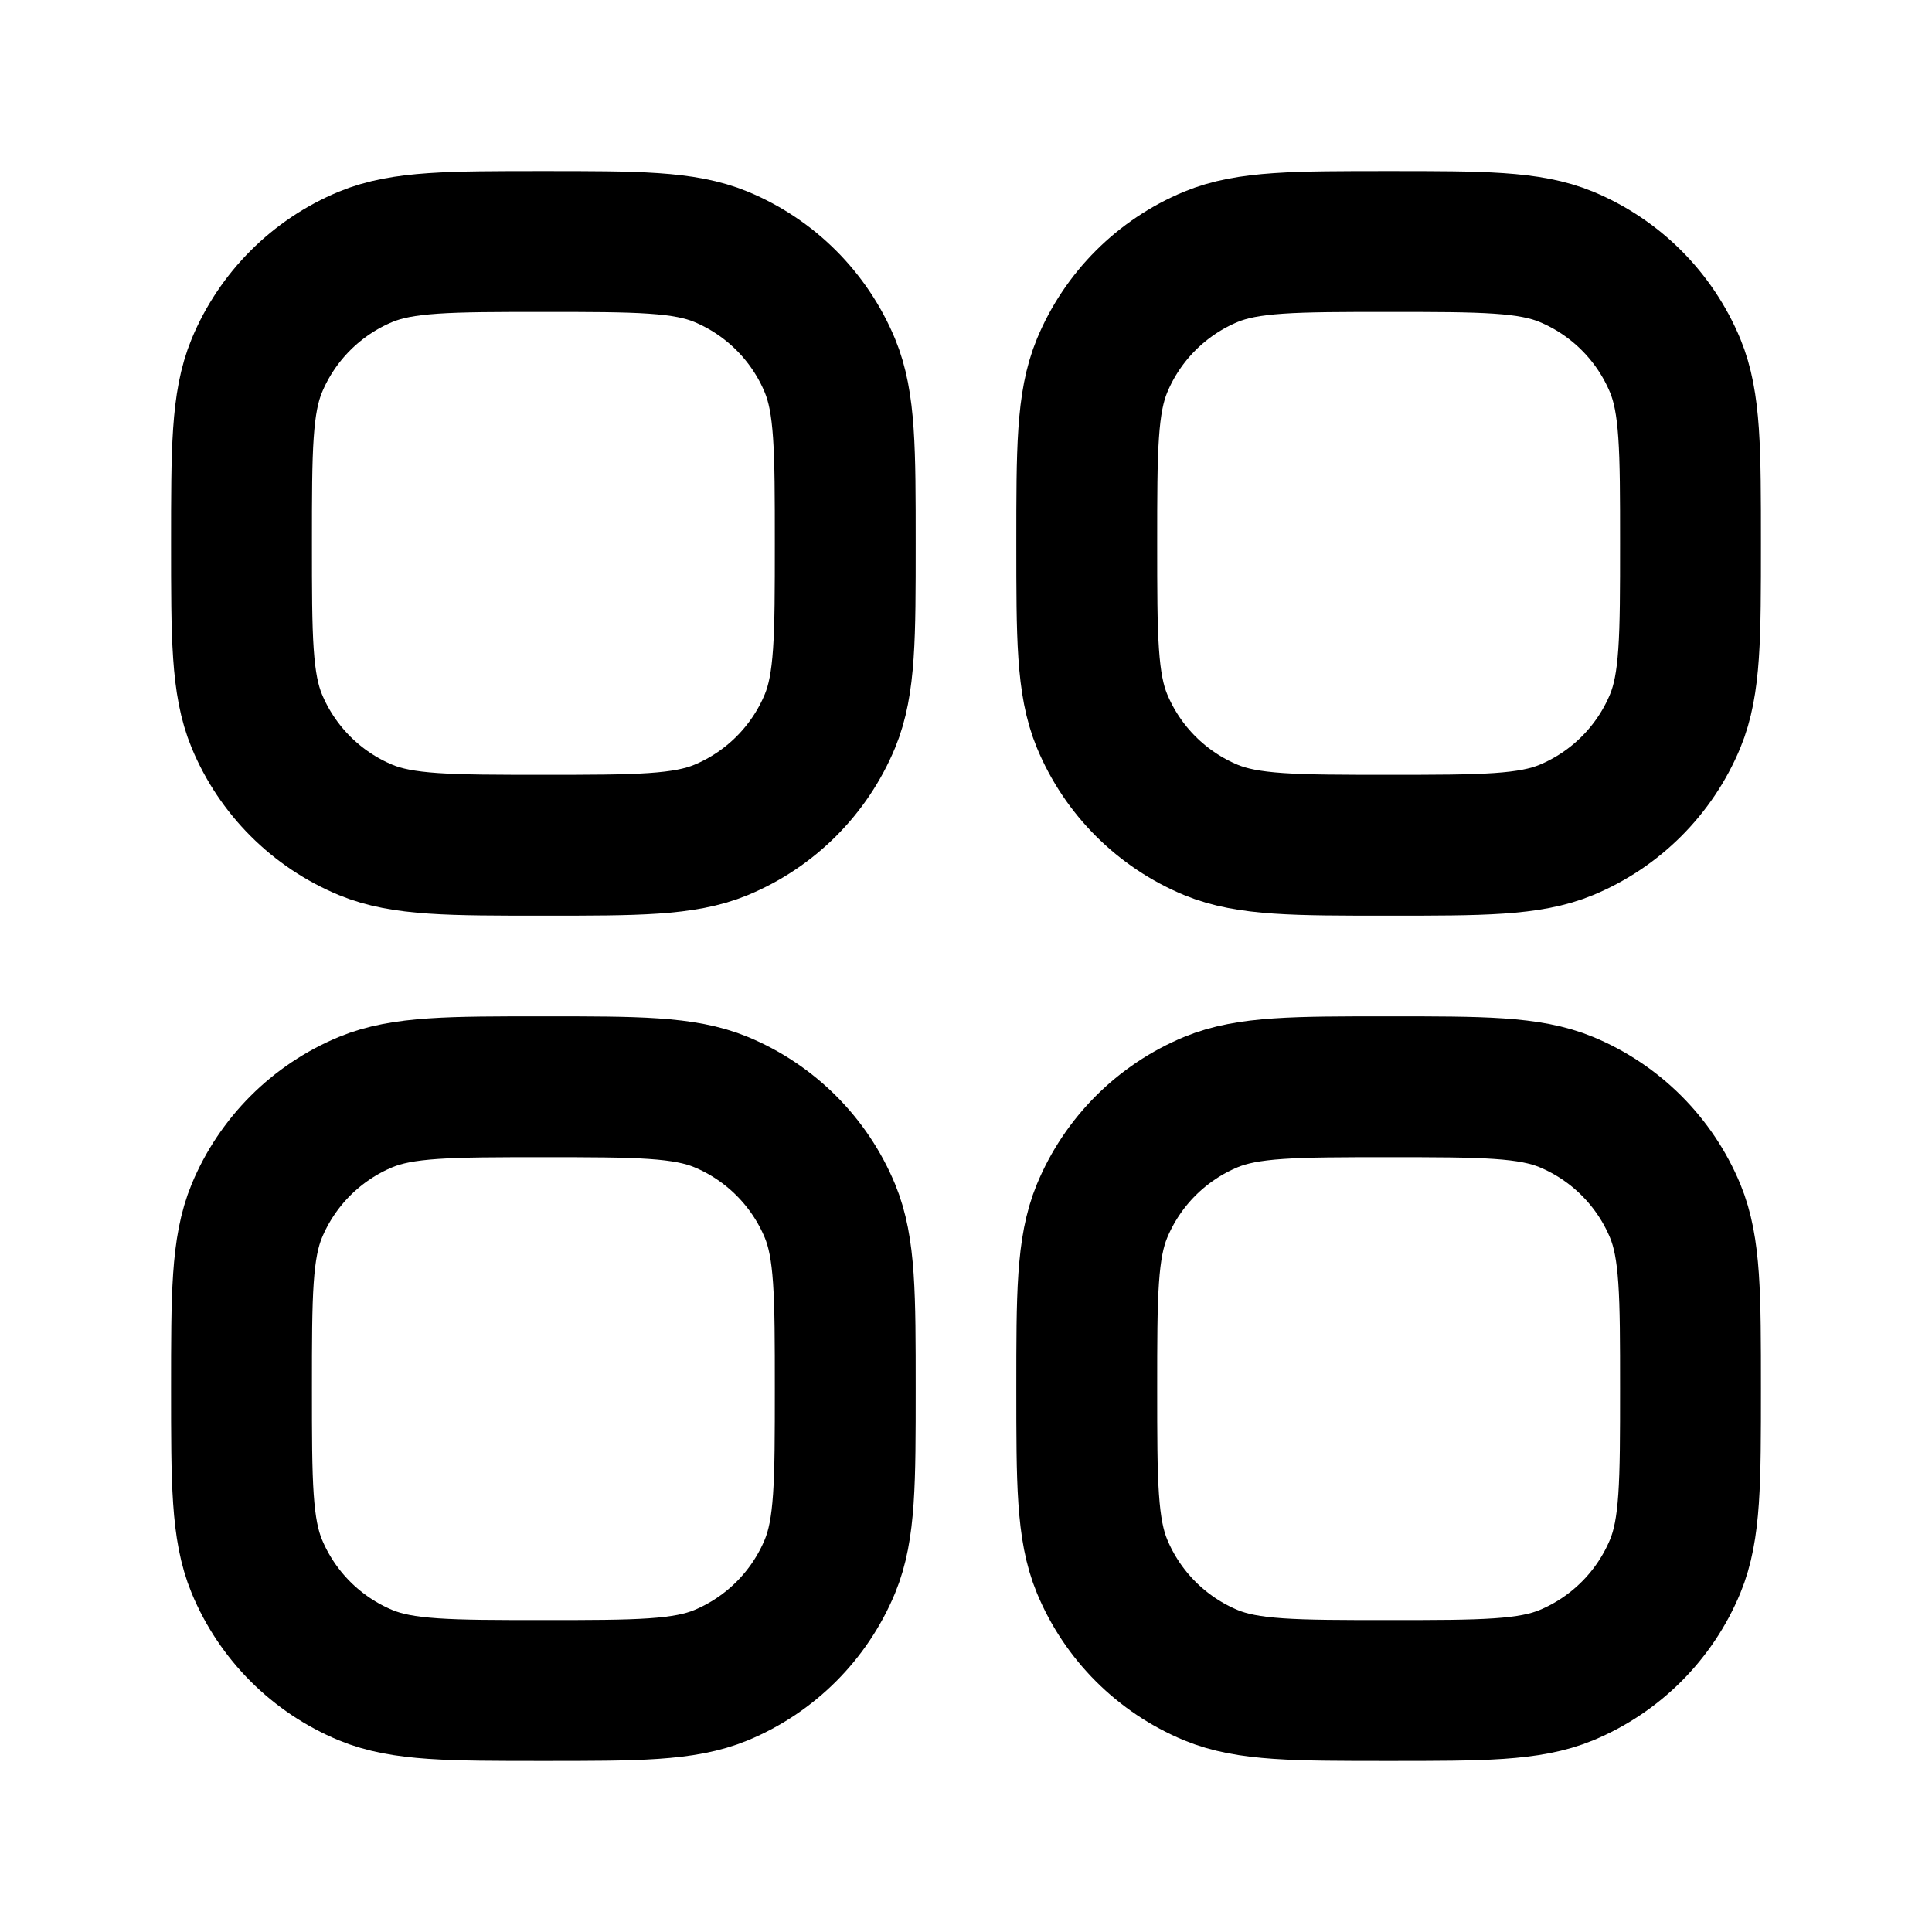
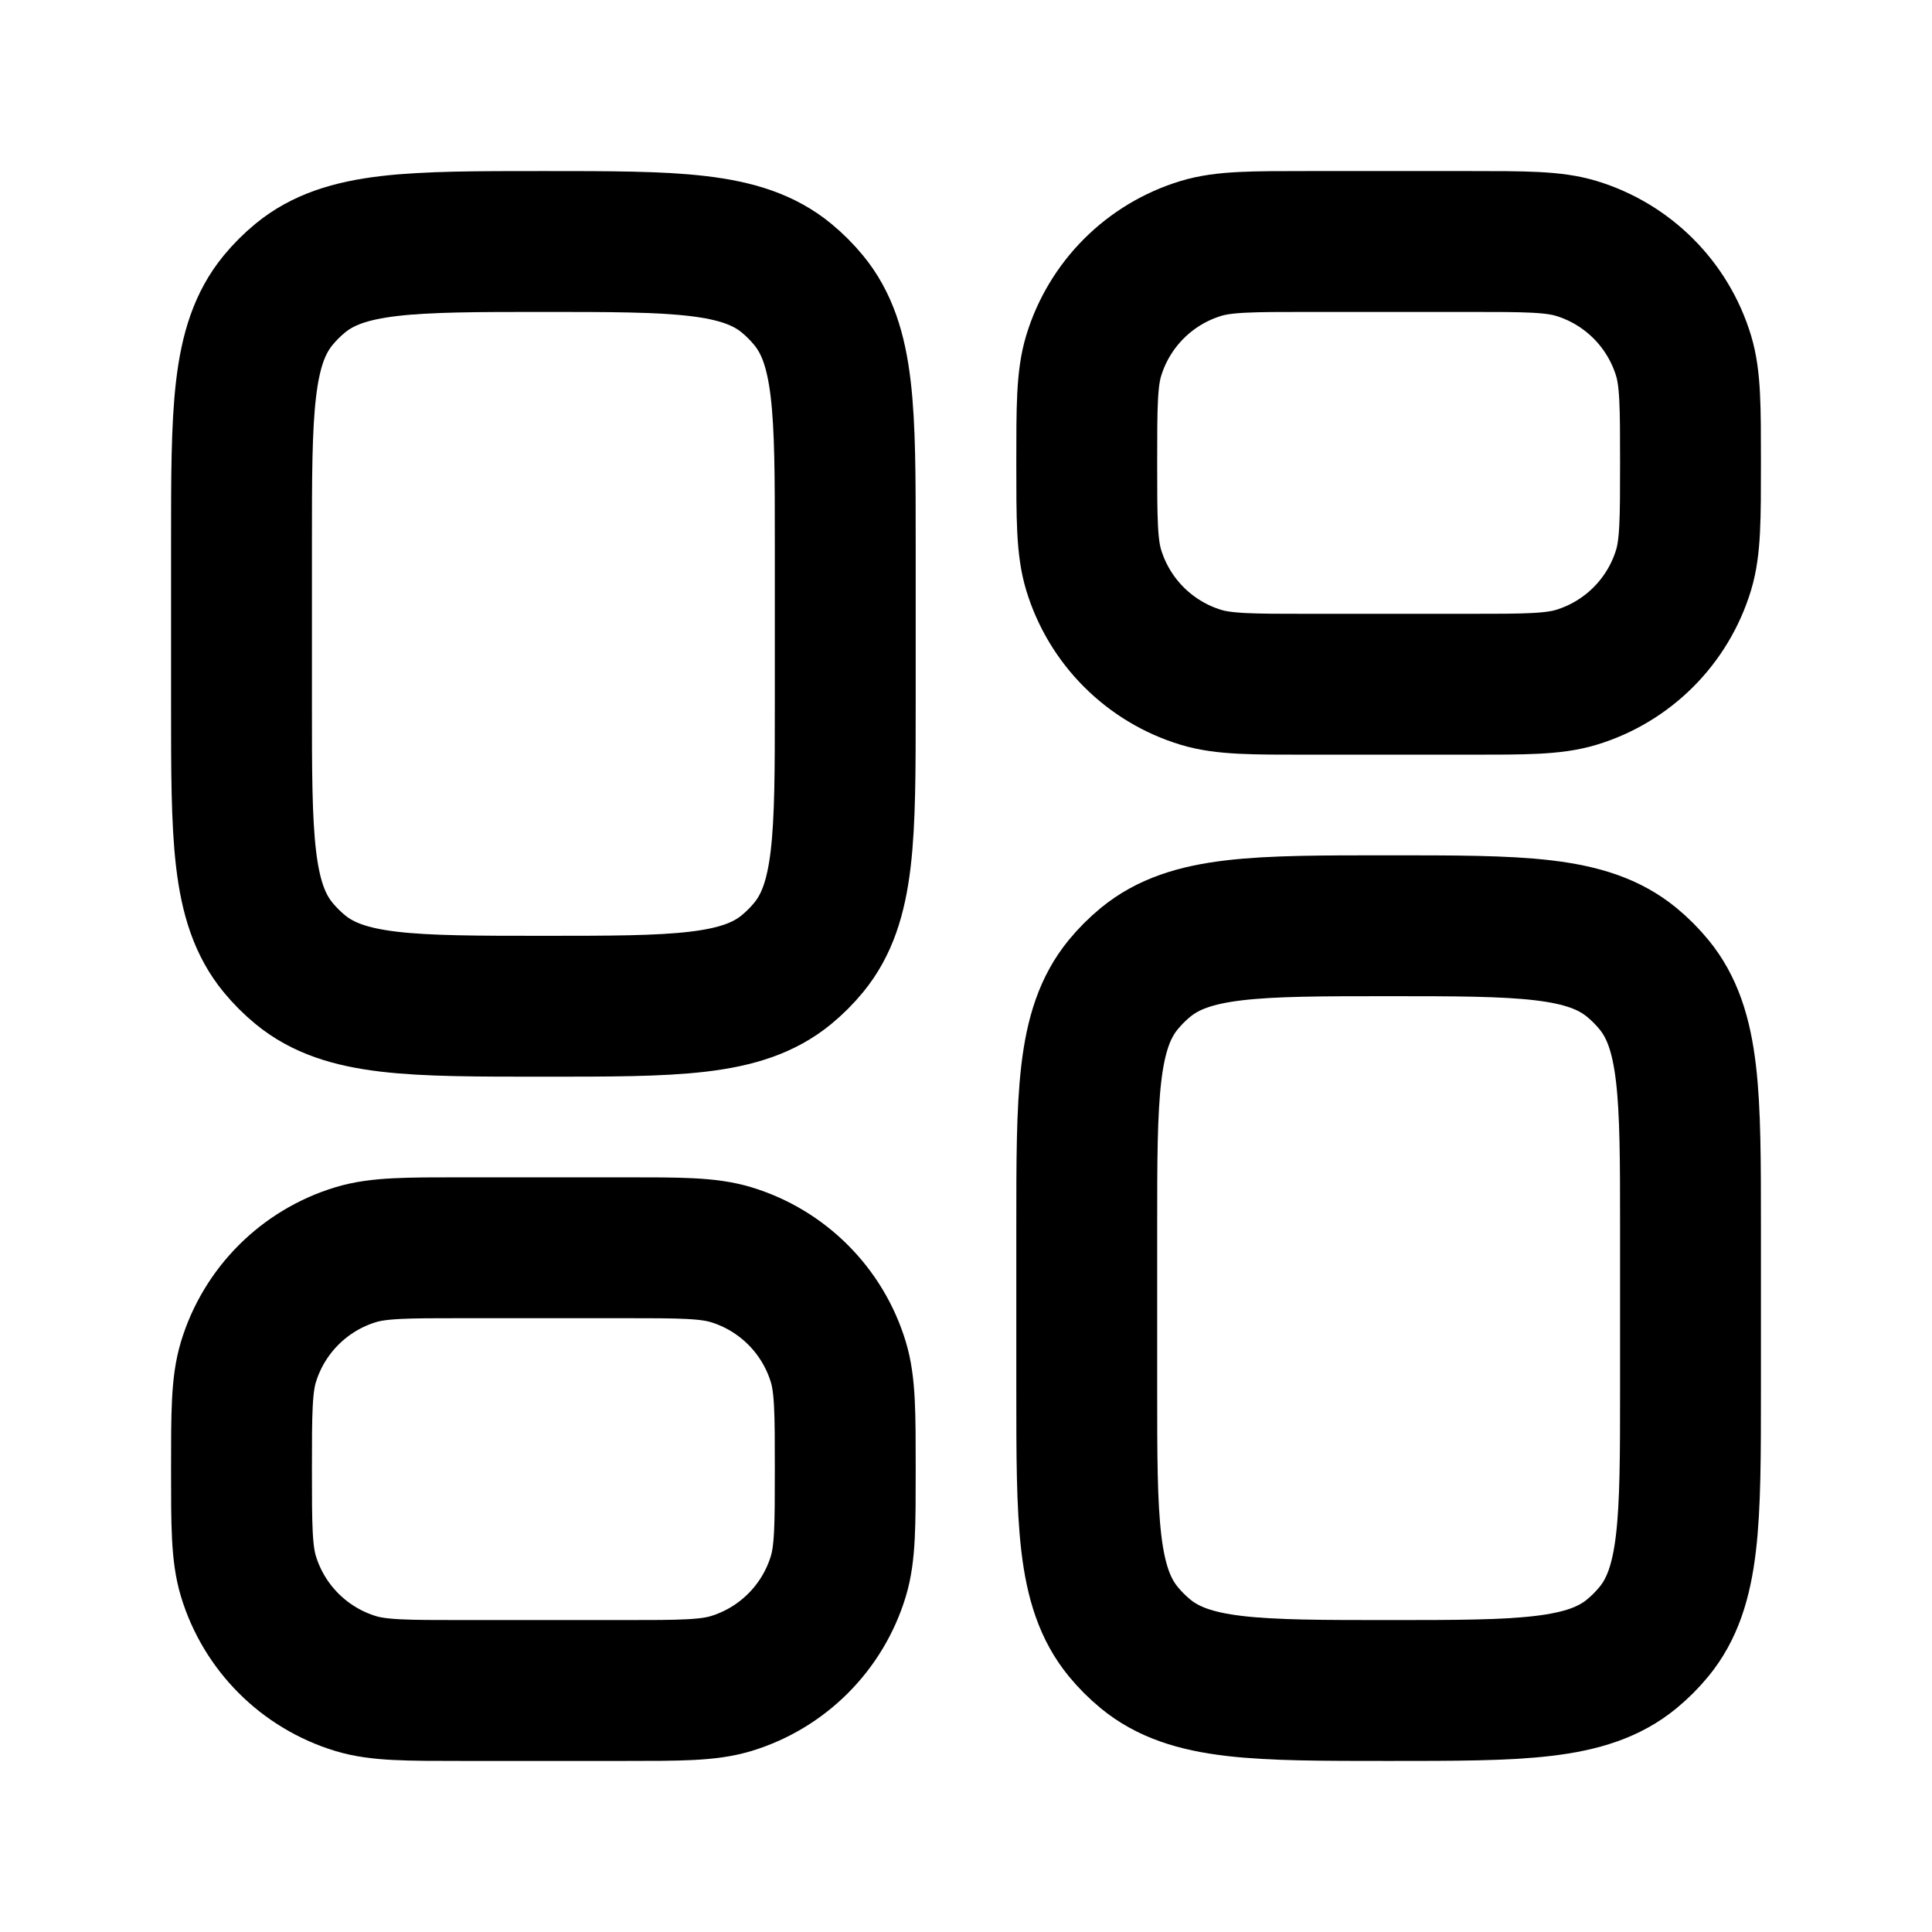
<svg xmlns="http://www.w3.org/2000/svg" width="24" height="24" viewBox="0 0 24 24" fill="none">
-   <path d="M13.69 19.457C13.5 18.997 13.5 18.415 13.5 17.25C13.5 16.085 13.5 15.503 13.69 15.043C13.944 14.431 14.431 13.944 15.043 13.69C15.503 13.5 16.085 13.5 17.25 13.5C18.415 13.5 18.997 13.5 19.457 13.69C20.069 13.944 20.556 14.431 20.81 15.043C21 15.503 21 16.085 21 17.25C21 18.415 21 18.997 20.81 19.457C20.556 20.069 20.069 20.556 19.457 20.81C18.997 21 18.415 21 17.25 21C16.085 21 15.503 21 15.043 20.81C14.431 20.556 13.944 20.069 13.69 19.457Z" stroke="currentColor" stroke-linecap="square" stroke-linejoin="round" stroke-width="1.75" />
-   <path d="M13.69 8.957C13.5 8.497 13.5 7.915 13.5 6.75C13.5 5.585 13.5 5.003 13.69 4.543C13.944 3.931 14.431 3.444 15.043 3.19C15.503 3 16.085 3 17.25 3C18.415 3 18.997 3 19.457 3.19C20.069 3.444 20.556 3.931 20.81 4.543C21 5.003 21 5.585 21 6.75C21 7.915 21 8.497 20.81 8.957C20.556 9.569 20.069 10.056 19.457 10.31C18.997 10.5 18.415 10.5 17.25 10.5C16.085 10.5 15.503 10.5 15.043 10.31C14.431 10.056 13.944 9.569 13.69 8.957Z" stroke="currentColor" stroke-linecap="square" stroke-linejoin="round" stroke-width="1.75" />
-   <path d="M3.19 19.457C3 18.997 3 18.415 3 17.25C3 16.085 3 15.503 3.19 15.043C3.444 14.431 3.931 13.944 4.543 13.69C5.003 13.5 5.585 13.5 6.75 13.5C7.915 13.5 8.497 13.5 8.957 13.69C9.569 13.944 10.056 14.431 10.31 15.043C10.5 15.503 10.5 16.085 10.5 17.25C10.5 18.415 10.5 18.997 10.31 19.457C10.056 20.069 9.569 20.556 8.957 20.81C8.497 21 7.915 21 6.75 21C5.585 21 5.003 21 4.543 20.81C3.931 20.556 3.444 20.069 3.19 19.457Z" stroke="currentColor" stroke-linecap="square" stroke-linejoin="round" stroke-width="1.75" />
-   <path d="M3.19 8.957C3 8.497 3 7.915 3 6.75C3 5.585 3 5.003 3.19 4.543C3.444 3.931 3.931 3.444 4.543 3.19C5.003 3 5.585 3 6.75 3C7.915 3 8.497 3 8.957 3.19C9.569 3.444 10.056 3.931 10.31 4.543C10.5 5.003 10.5 5.585 10.5 6.75C10.5 7.915 10.5 8.497 10.31 8.957C10.056 9.569 9.569 10.056 8.957 10.31C8.497 10.5 7.915 10.5 6.75 10.5C5.585 10.5 5.003 10.5 4.543 10.31C3.931 10.056 3.444 9.569 3.19 8.957Z" stroke="currentColor" stroke-linecap="square" stroke-linejoin="round" stroke-width="1.75" />
+   <path d="M10.5 8.75V6.75C10.5 5.106 10.5 4.284 10.046 3.731C9.963 3.63 9.87 3.537 9.769 3.454C9.216 3 8.394 3 6.75 3C5.106 3 4.284 3 3.731 3.454C3.63 3.537 3.537 3.63 3.454 3.731C3 4.284 3 5.106 3 6.75V8.75C3 10.394 3 11.216 3.454 11.769C3.537 11.87 3.63 11.963 3.731 12.046C4.284 12.5 5.106 12.5 6.75 12.5C8.394 12.5 9.216 12.5 9.769 12.046C9.87 11.963 9.963 11.87 10.046 11.769C10.5 11.216 10.5 10.394 10.5 8.75Z" stroke="currentColor" stroke-linejoin="round" stroke-width="1.75" />
+   <path d="M7.75 15.5H5.75C5.052 15.5 4.703 15.5 4.419 15.586C3.78 15.78 3.28 16.28 3.086 16.919C3 17.203 3 17.552 3 18.25C3 18.948 3 19.297 3.086 19.581C3.28 20.22 3.78 20.72 4.419 20.914C4.703 21 5.052 21 5.75 21H7.75C8.448 21 8.797 21 9.081 20.914C9.72 20.72 10.22 20.22 10.414 19.581C10.5 19.297 10.5 18.948 10.5 18.25C10.5 17.552 10.5 17.203 10.414 16.919C10.22 16.28 9.72 15.78 9.081 15.586C8.797 15.5 8.448 15.5 7.75 15.5Z" stroke="currentColor" stroke-linejoin="round" stroke-width="1.75" />
+   <path d="M21 17.25V15.25C21 13.606 21 12.784 20.546 12.231C20.463 12.13 20.37 12.037 20.269 11.954C19.716 11.5 18.894 11.5 17.25 11.5C15.606 11.5 14.784 11.5 14.231 11.954C14.13 12.037 14.037 12.13 13.954 12.231C13.5 12.784 13.5 13.606 13.5 15.25V17.25C13.5 18.894 13.5 19.716 13.954 20.269C14.037 20.37 14.13 20.463 14.231 20.546C14.784 21 15.606 21 17.25 21C18.894 21 19.716 21 20.269 20.546C20.37 20.463 20.463 20.37 20.546 20.269C21 19.716 21 18.894 21 17.25Z" stroke="currentColor" stroke-linejoin="round" stroke-width="1.75" />
+   <path d="M18.25 3H16.25C15.552 3 15.203 3 14.919 3.086C14.28 3.28 13.78 3.78 13.586 4.419C13.5 4.703 13.5 5.052 13.5 5.75C13.5 6.448 13.5 6.797 13.586 7.081C13.78 7.72 14.28 8.22 14.919 8.414C15.203 8.5 15.552 8.5 16.25 8.5H18.25C18.948 8.5 19.297 8.5 19.581 8.414C20.22 8.22 20.72 7.72 20.914 7.081C21 6.797 21 6.448 21 5.75C21 5.052 21 4.703 20.914 4.419C20.72 3.78 20.22 3.28 19.581 3.086C19.297 3 18.948 3 18.25 3Z" stroke="currentColor" stroke-linejoin="round" stroke-width="1.75" />
</svg>
